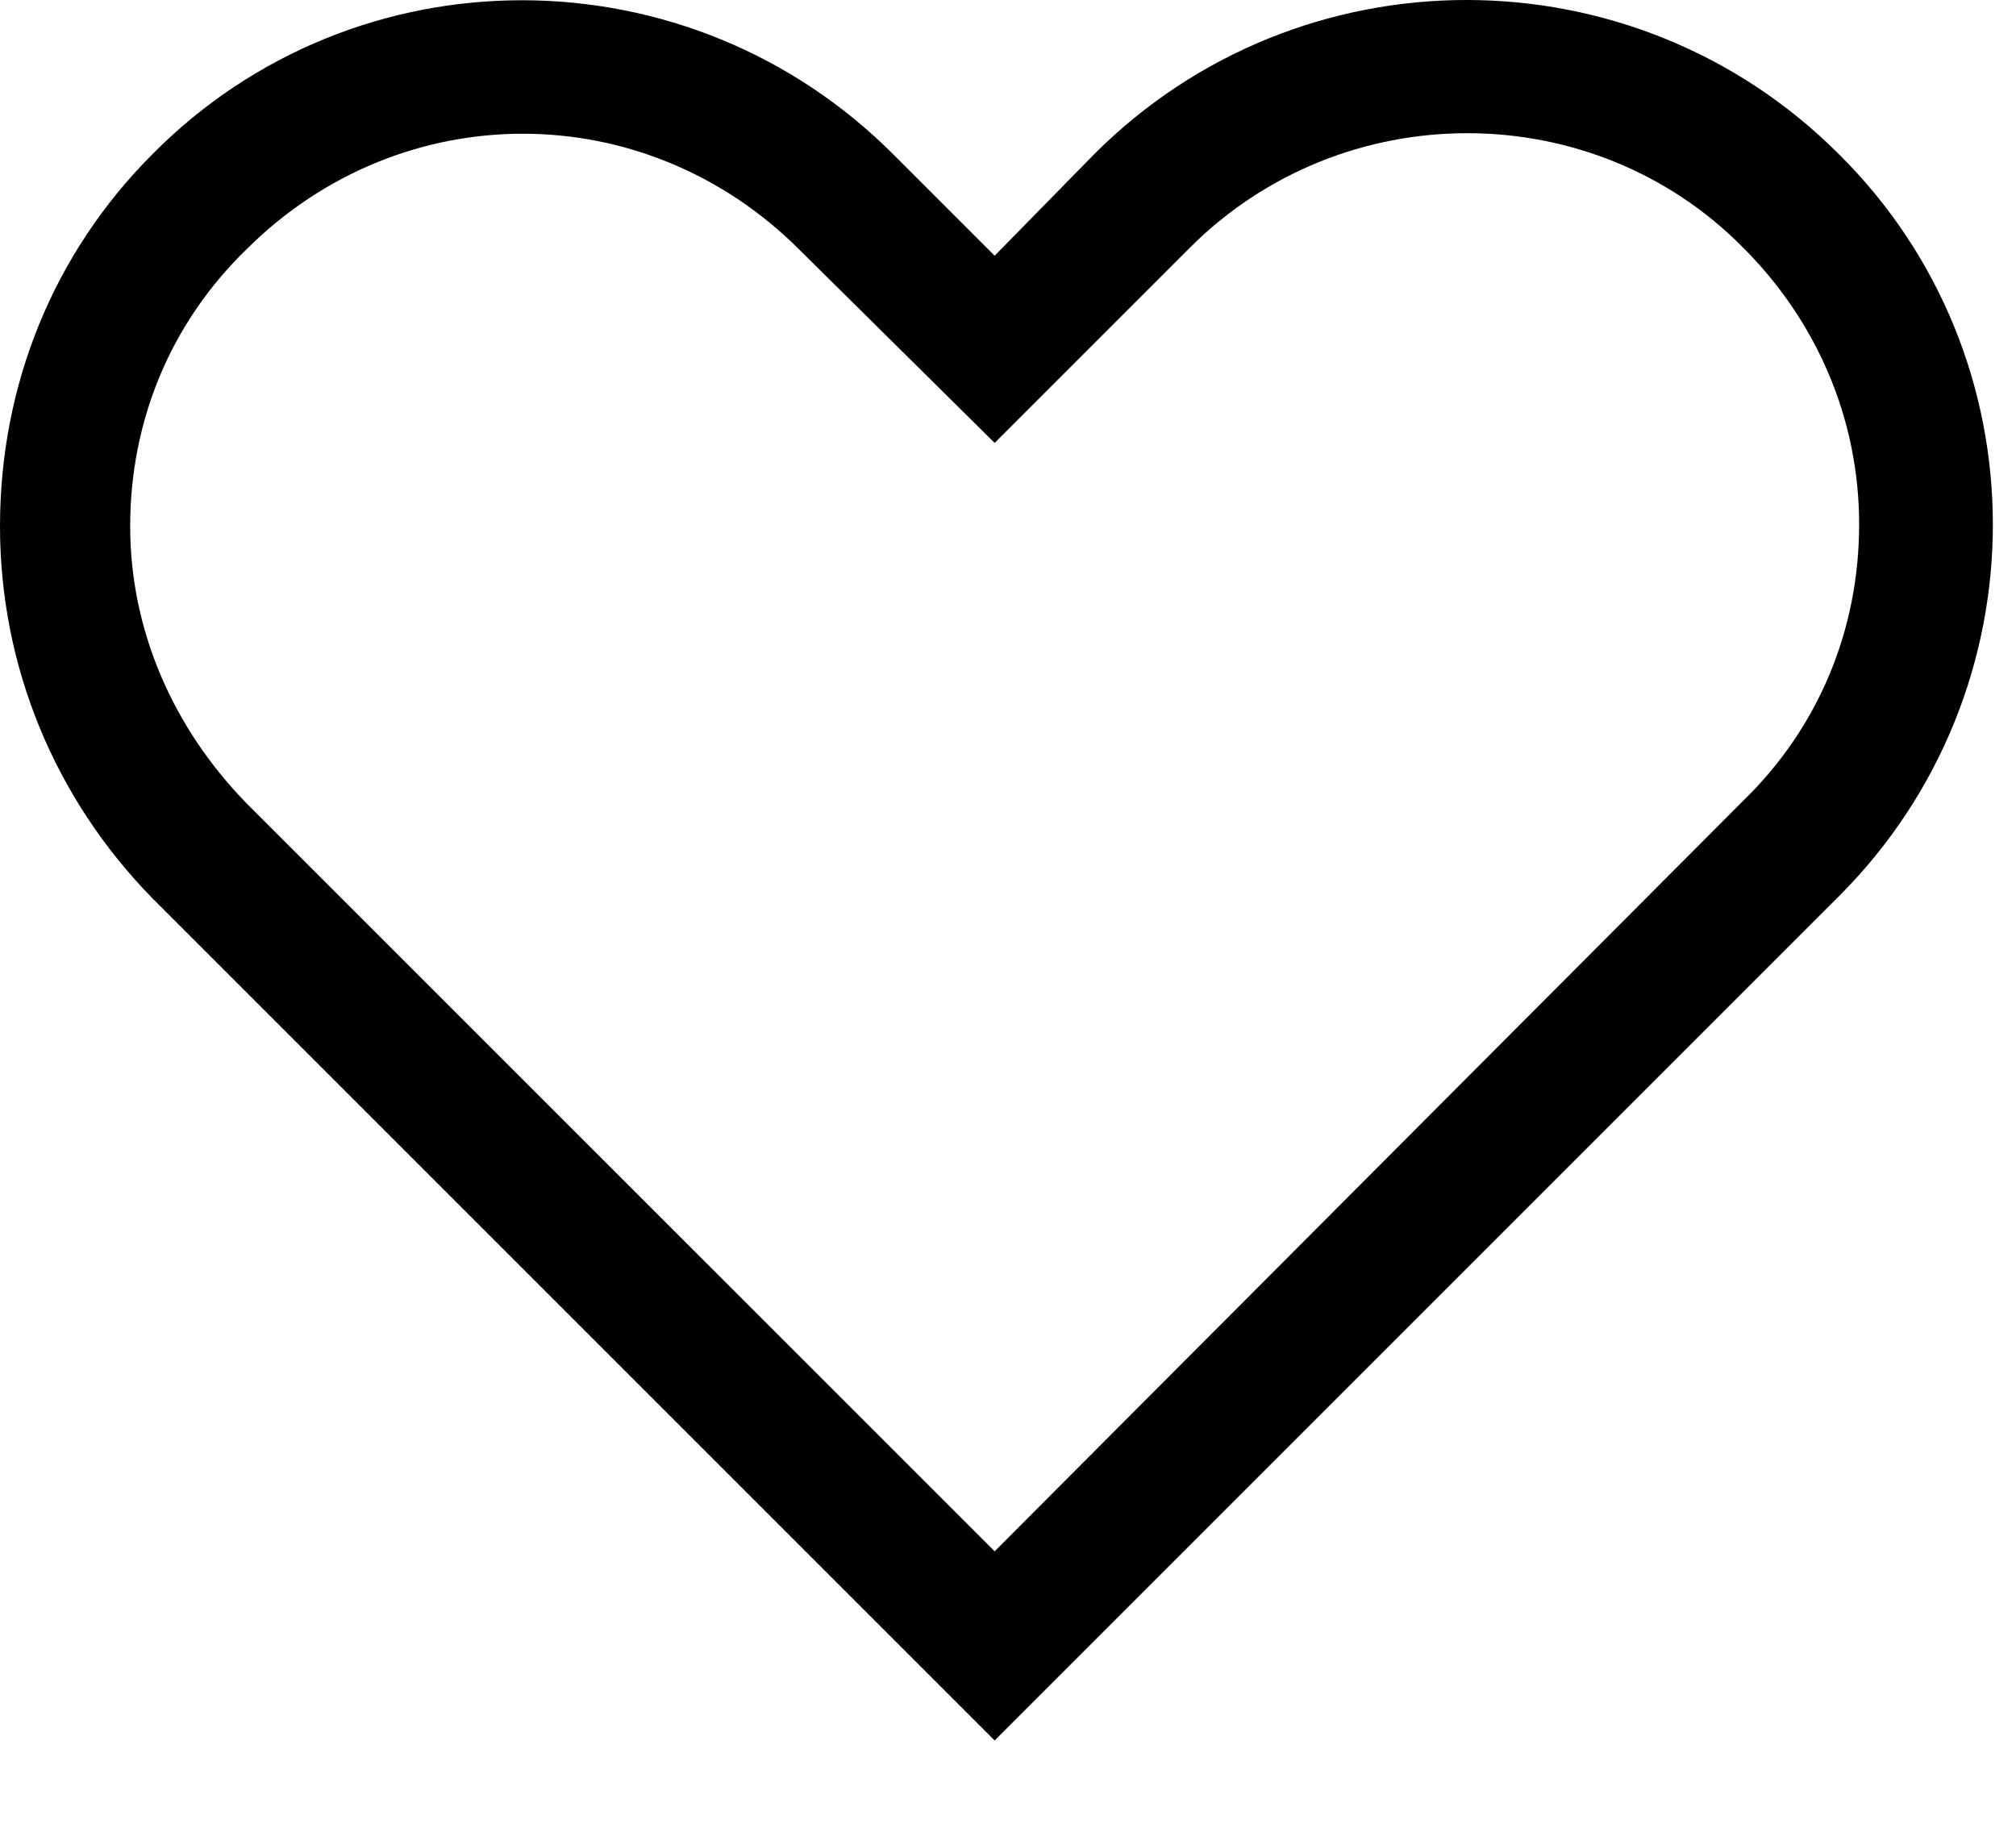
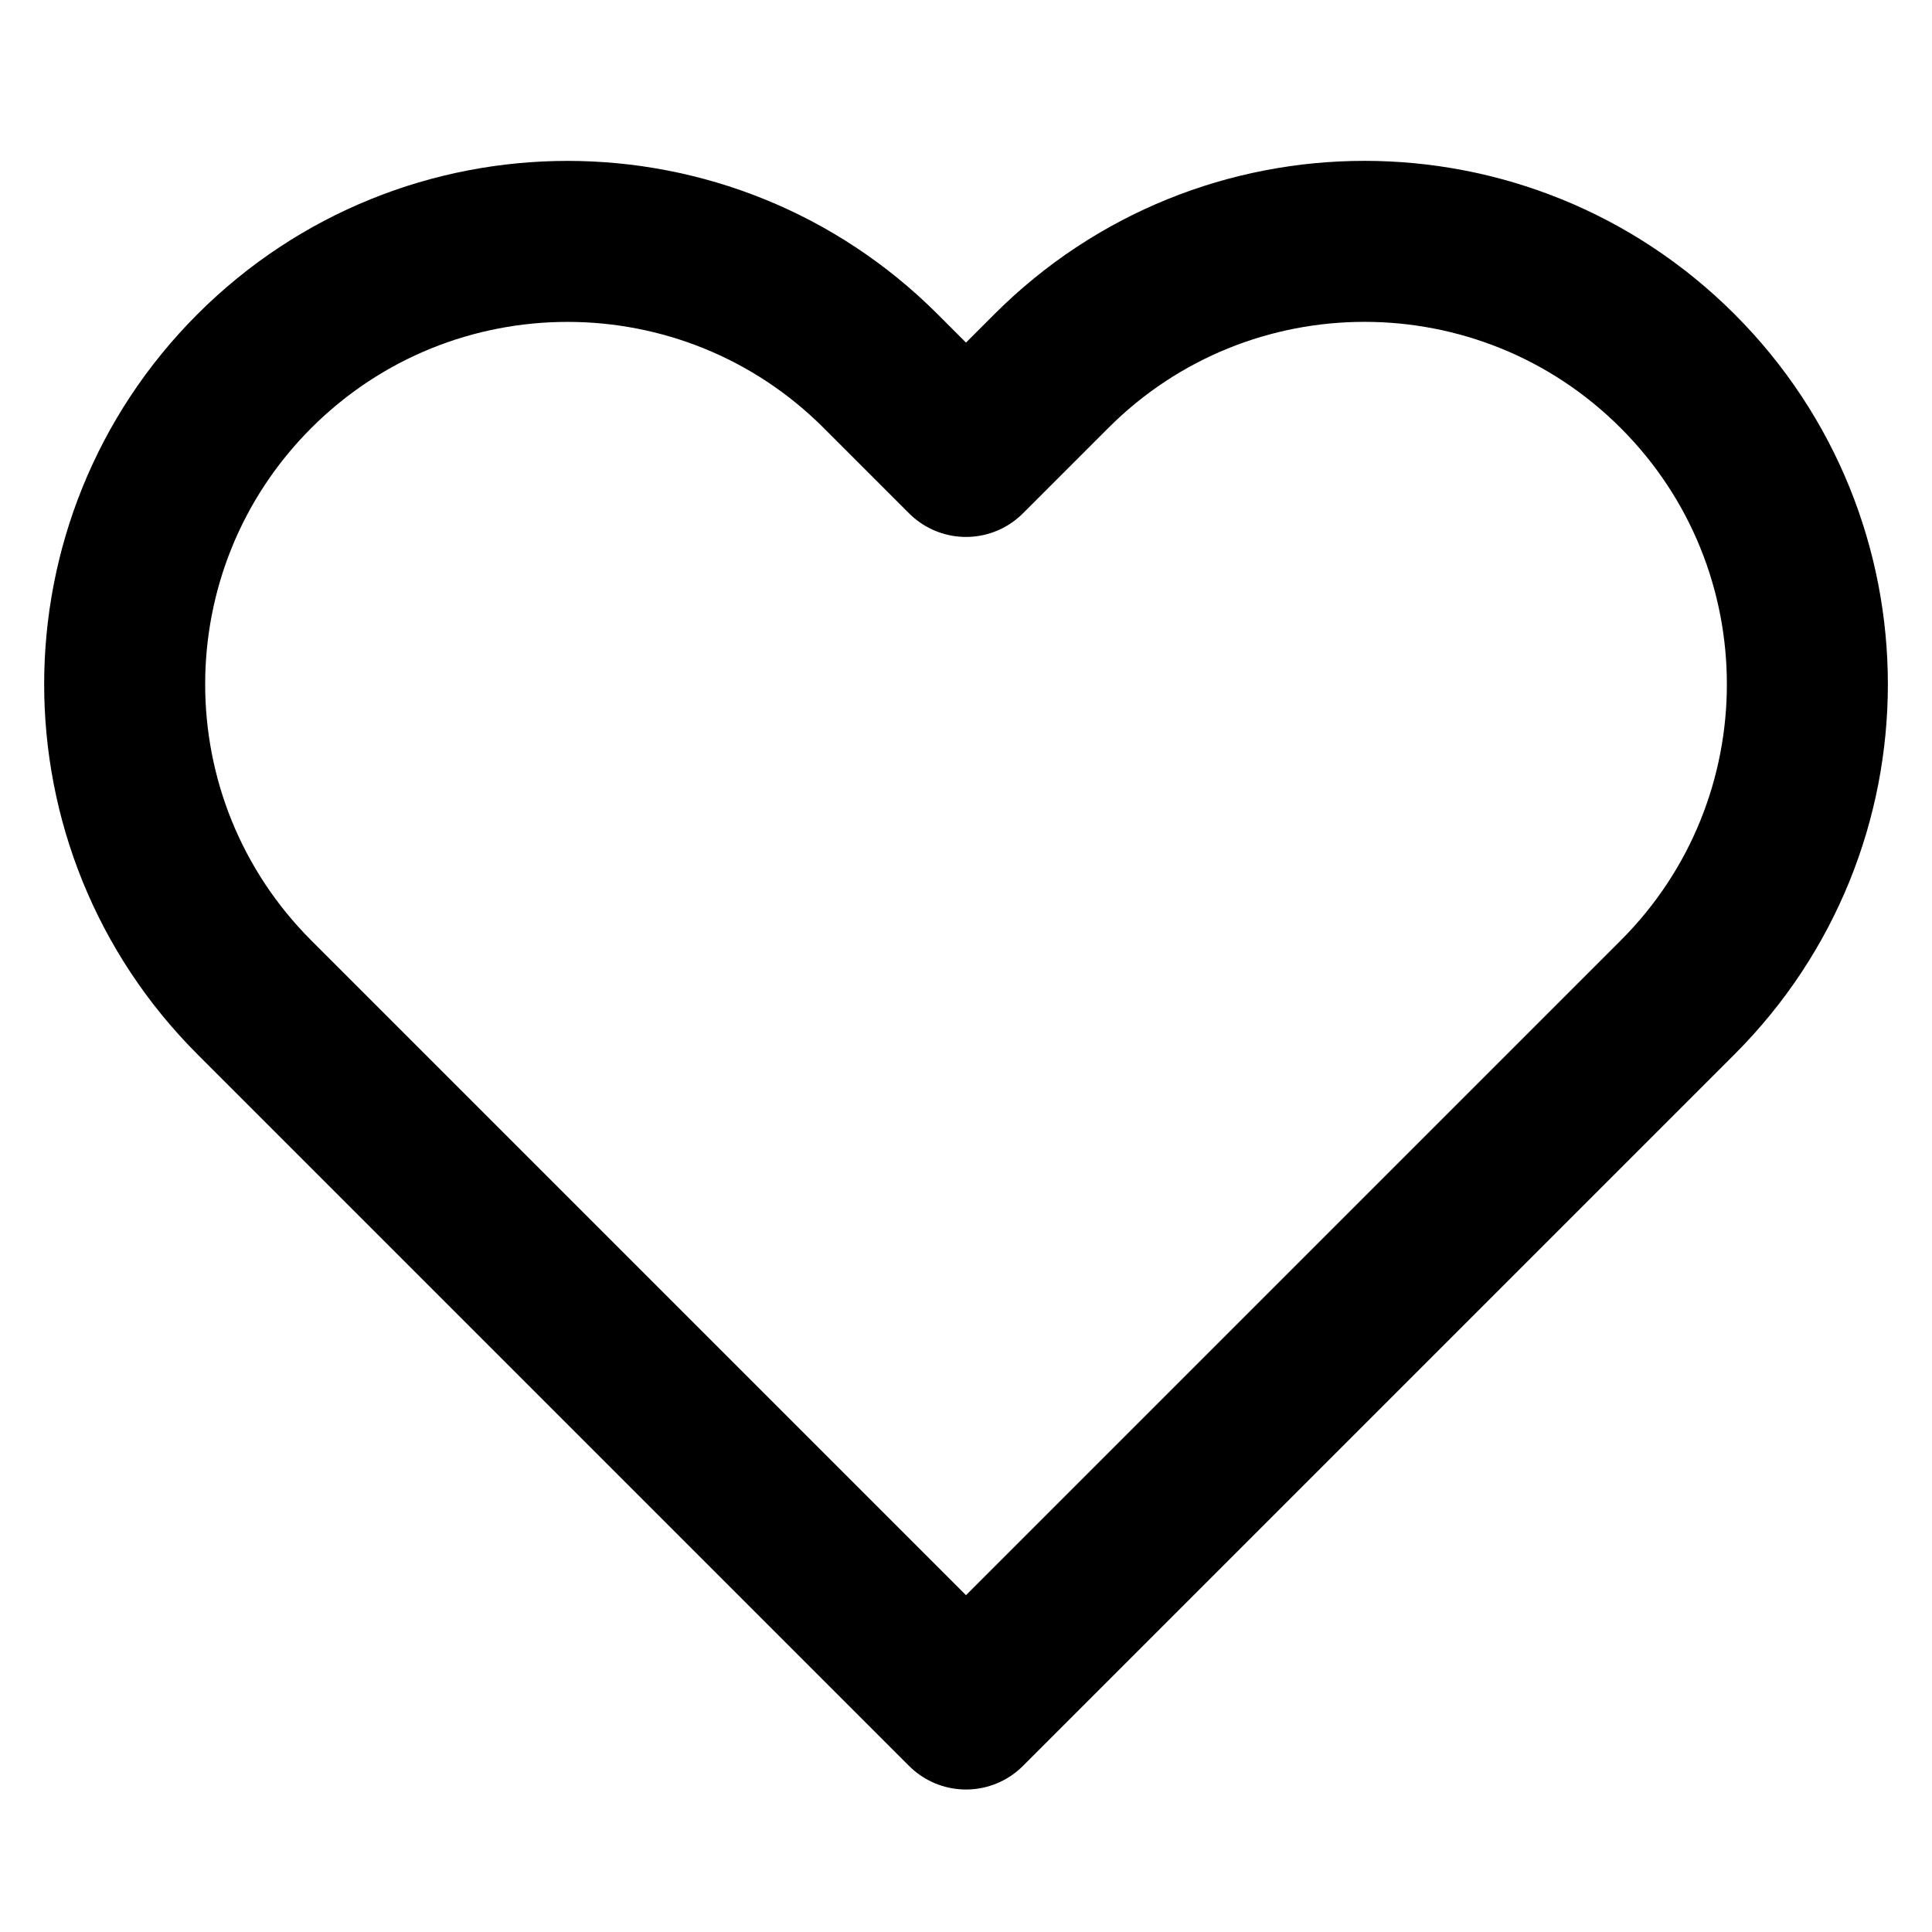
- <svg xmlns="http://www.w3.org/2000/svg" width="21" height="19" viewBox="0 0 21 19" fill="none">
-   <path d="M19.154 9.338C21.294 7.198 21.294 3.724 19.154 1.605C17.014 -0.535 13.539 -0.535 11.399 1.605L10.361 2.664L9.323 1.626C7.183 -0.535 3.708 -0.535 1.589 1.605C0.551 2.643 0 4.02 0 5.482C0 6.944 0.572 8.321 1.589 9.359L10.361 18.131L19.154 9.338ZM1.356 5.482C1.356 4.38 1.78 3.363 2.564 2.601C3.369 1.796 4.407 1.393 5.445 1.393C6.484 1.393 7.522 1.796 8.327 2.601L10.361 4.614L12.395 2.58C13.984 0.99 16.59 0.99 18.158 2.58C18.921 3.342 19.366 4.359 19.366 5.461C19.366 6.563 18.942 7.58 18.158 8.342L10.361 16.16L2.564 8.364C1.801 7.58 1.356 6.563 1.356 5.482Z" fill="black" />
+ <svg xmlns="http://www.w3.org/2000/svg" width="24" height="24" viewBox="0 0 24 24" fill="none" stroke="currentColor" stroke-width="2" stroke-linecap="round" stroke-linejoin="round" class="feather feather-heart">
+   <path d="M20.84 4.61a5.5 5.5 0 0 0-7.78 0L12 5.67l-1.06-1.06a5.5 5.5 0 0 0-7.78 7.78l1.06 1.06L12 21.23l7.78-7.78 1.06-1.06a5.5 5.5 0 0 0 0-7.78z" />
</svg>
